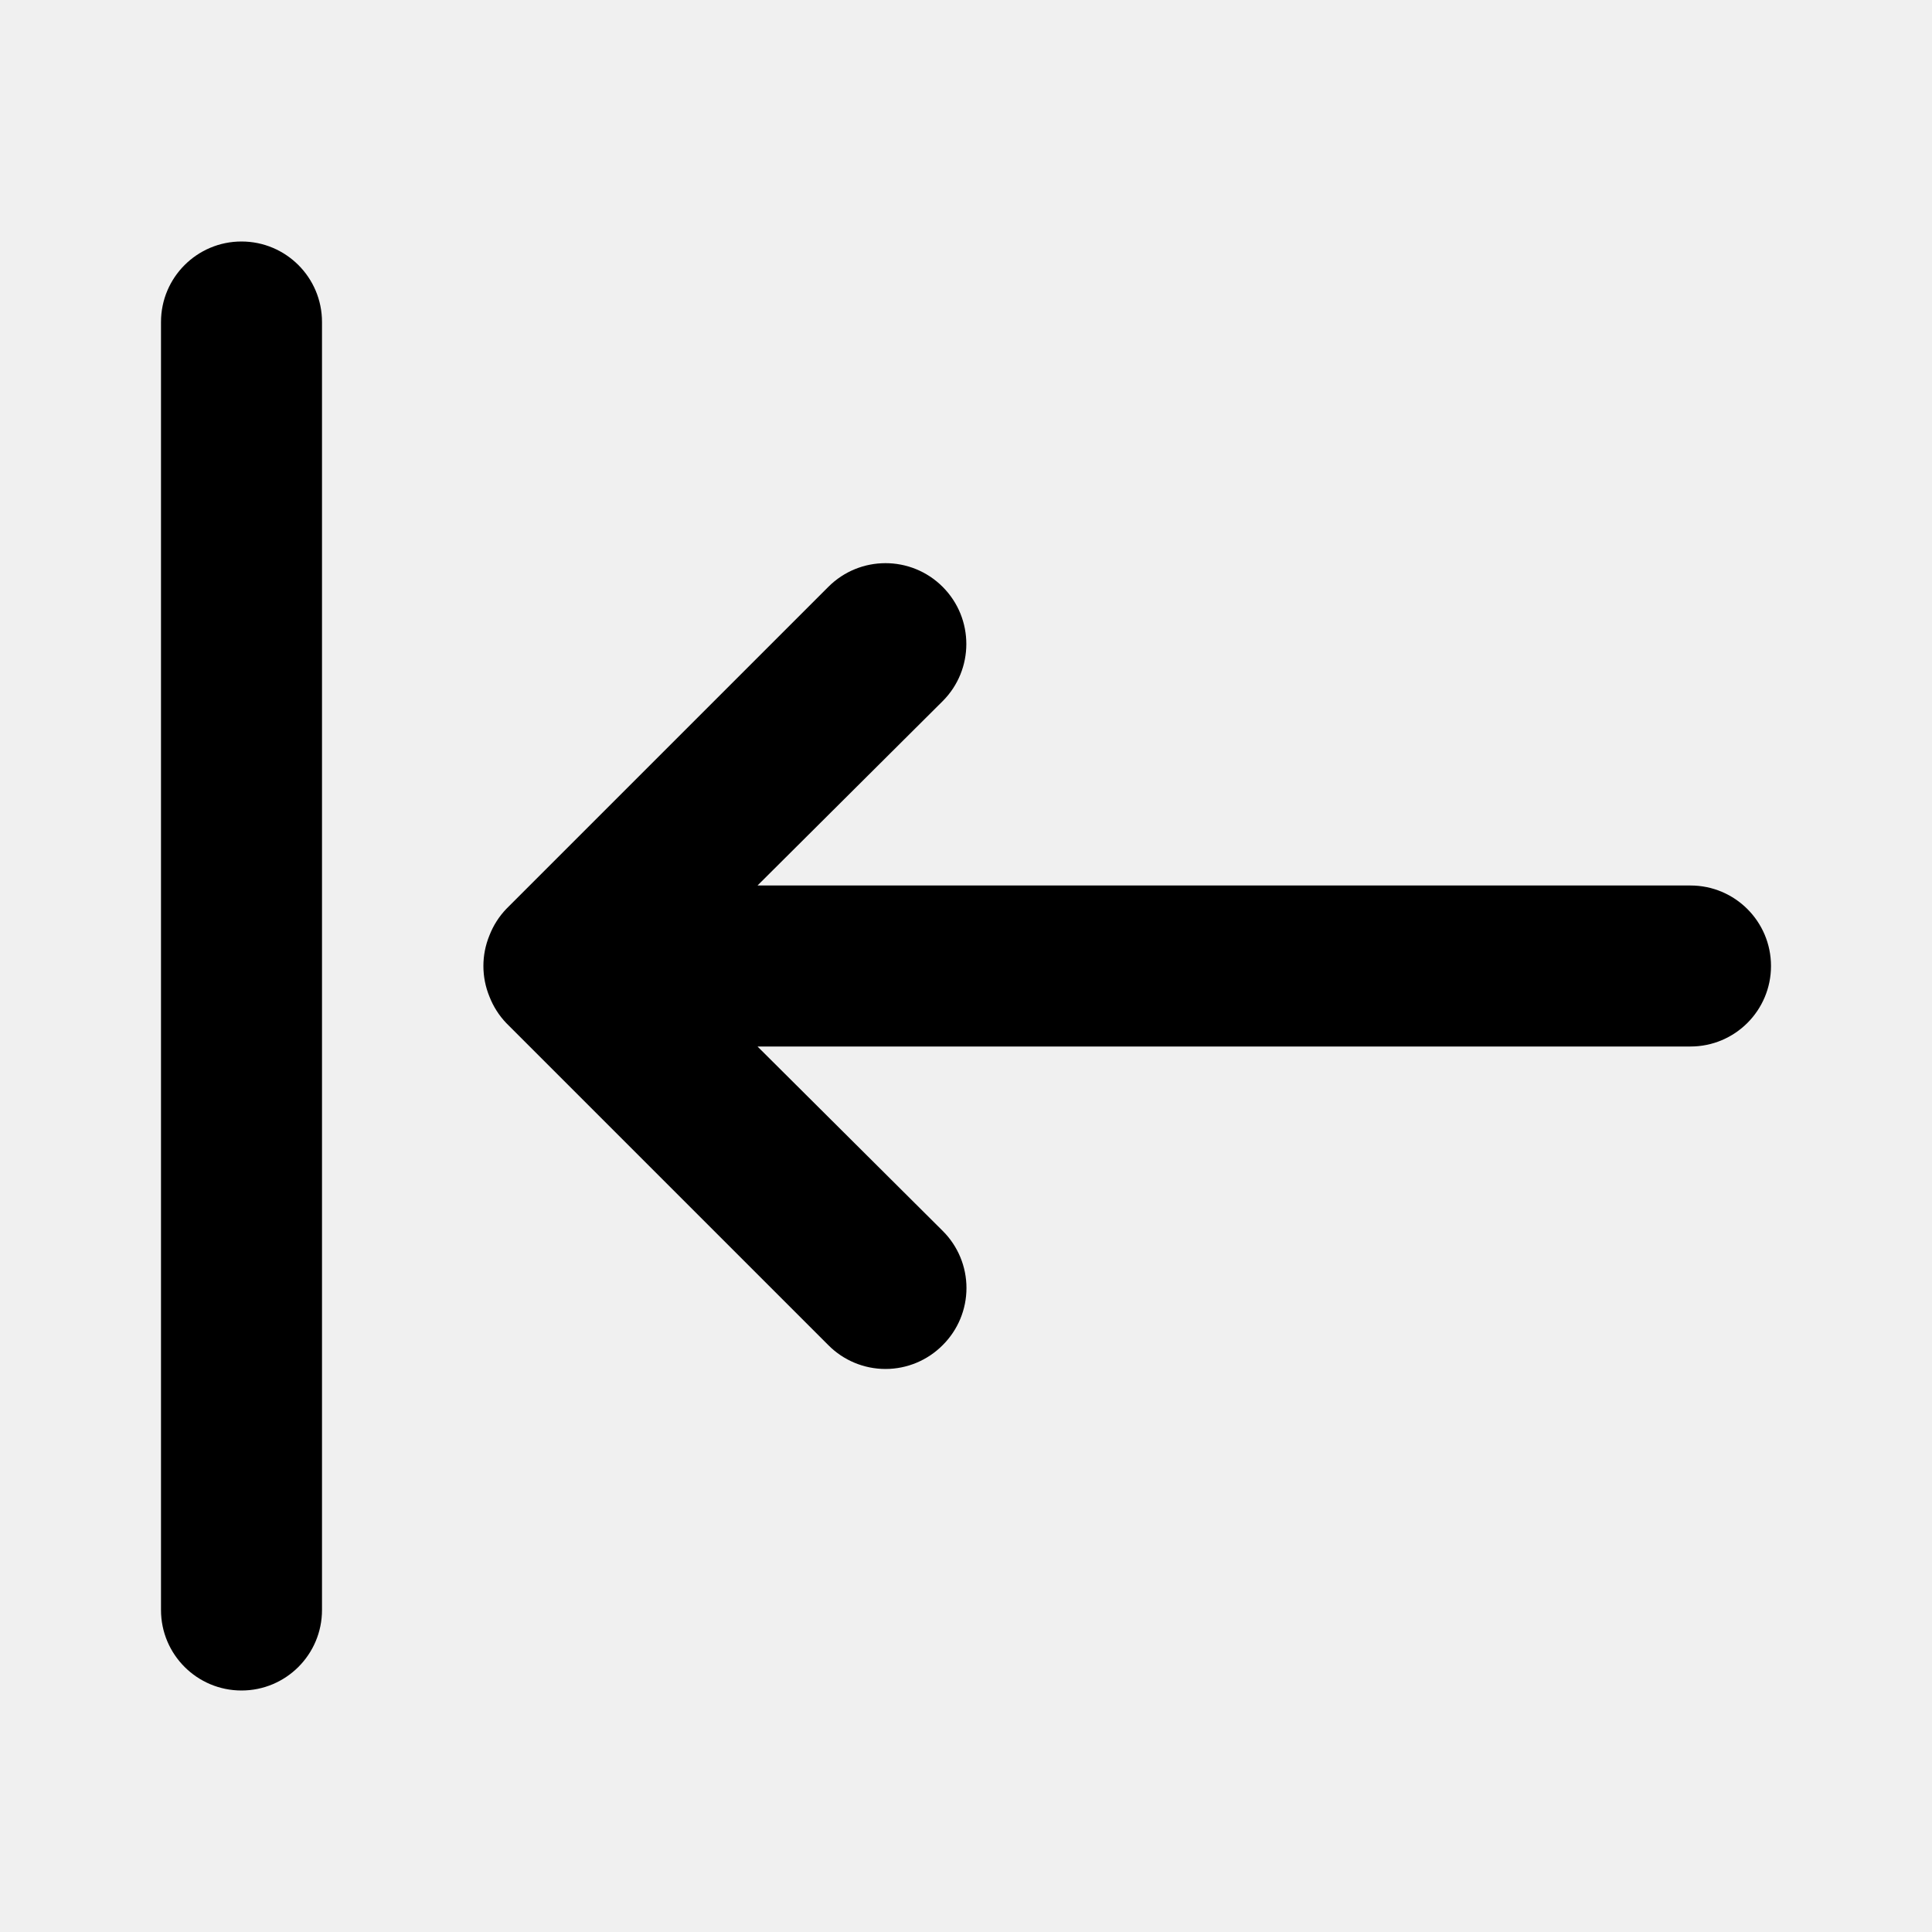
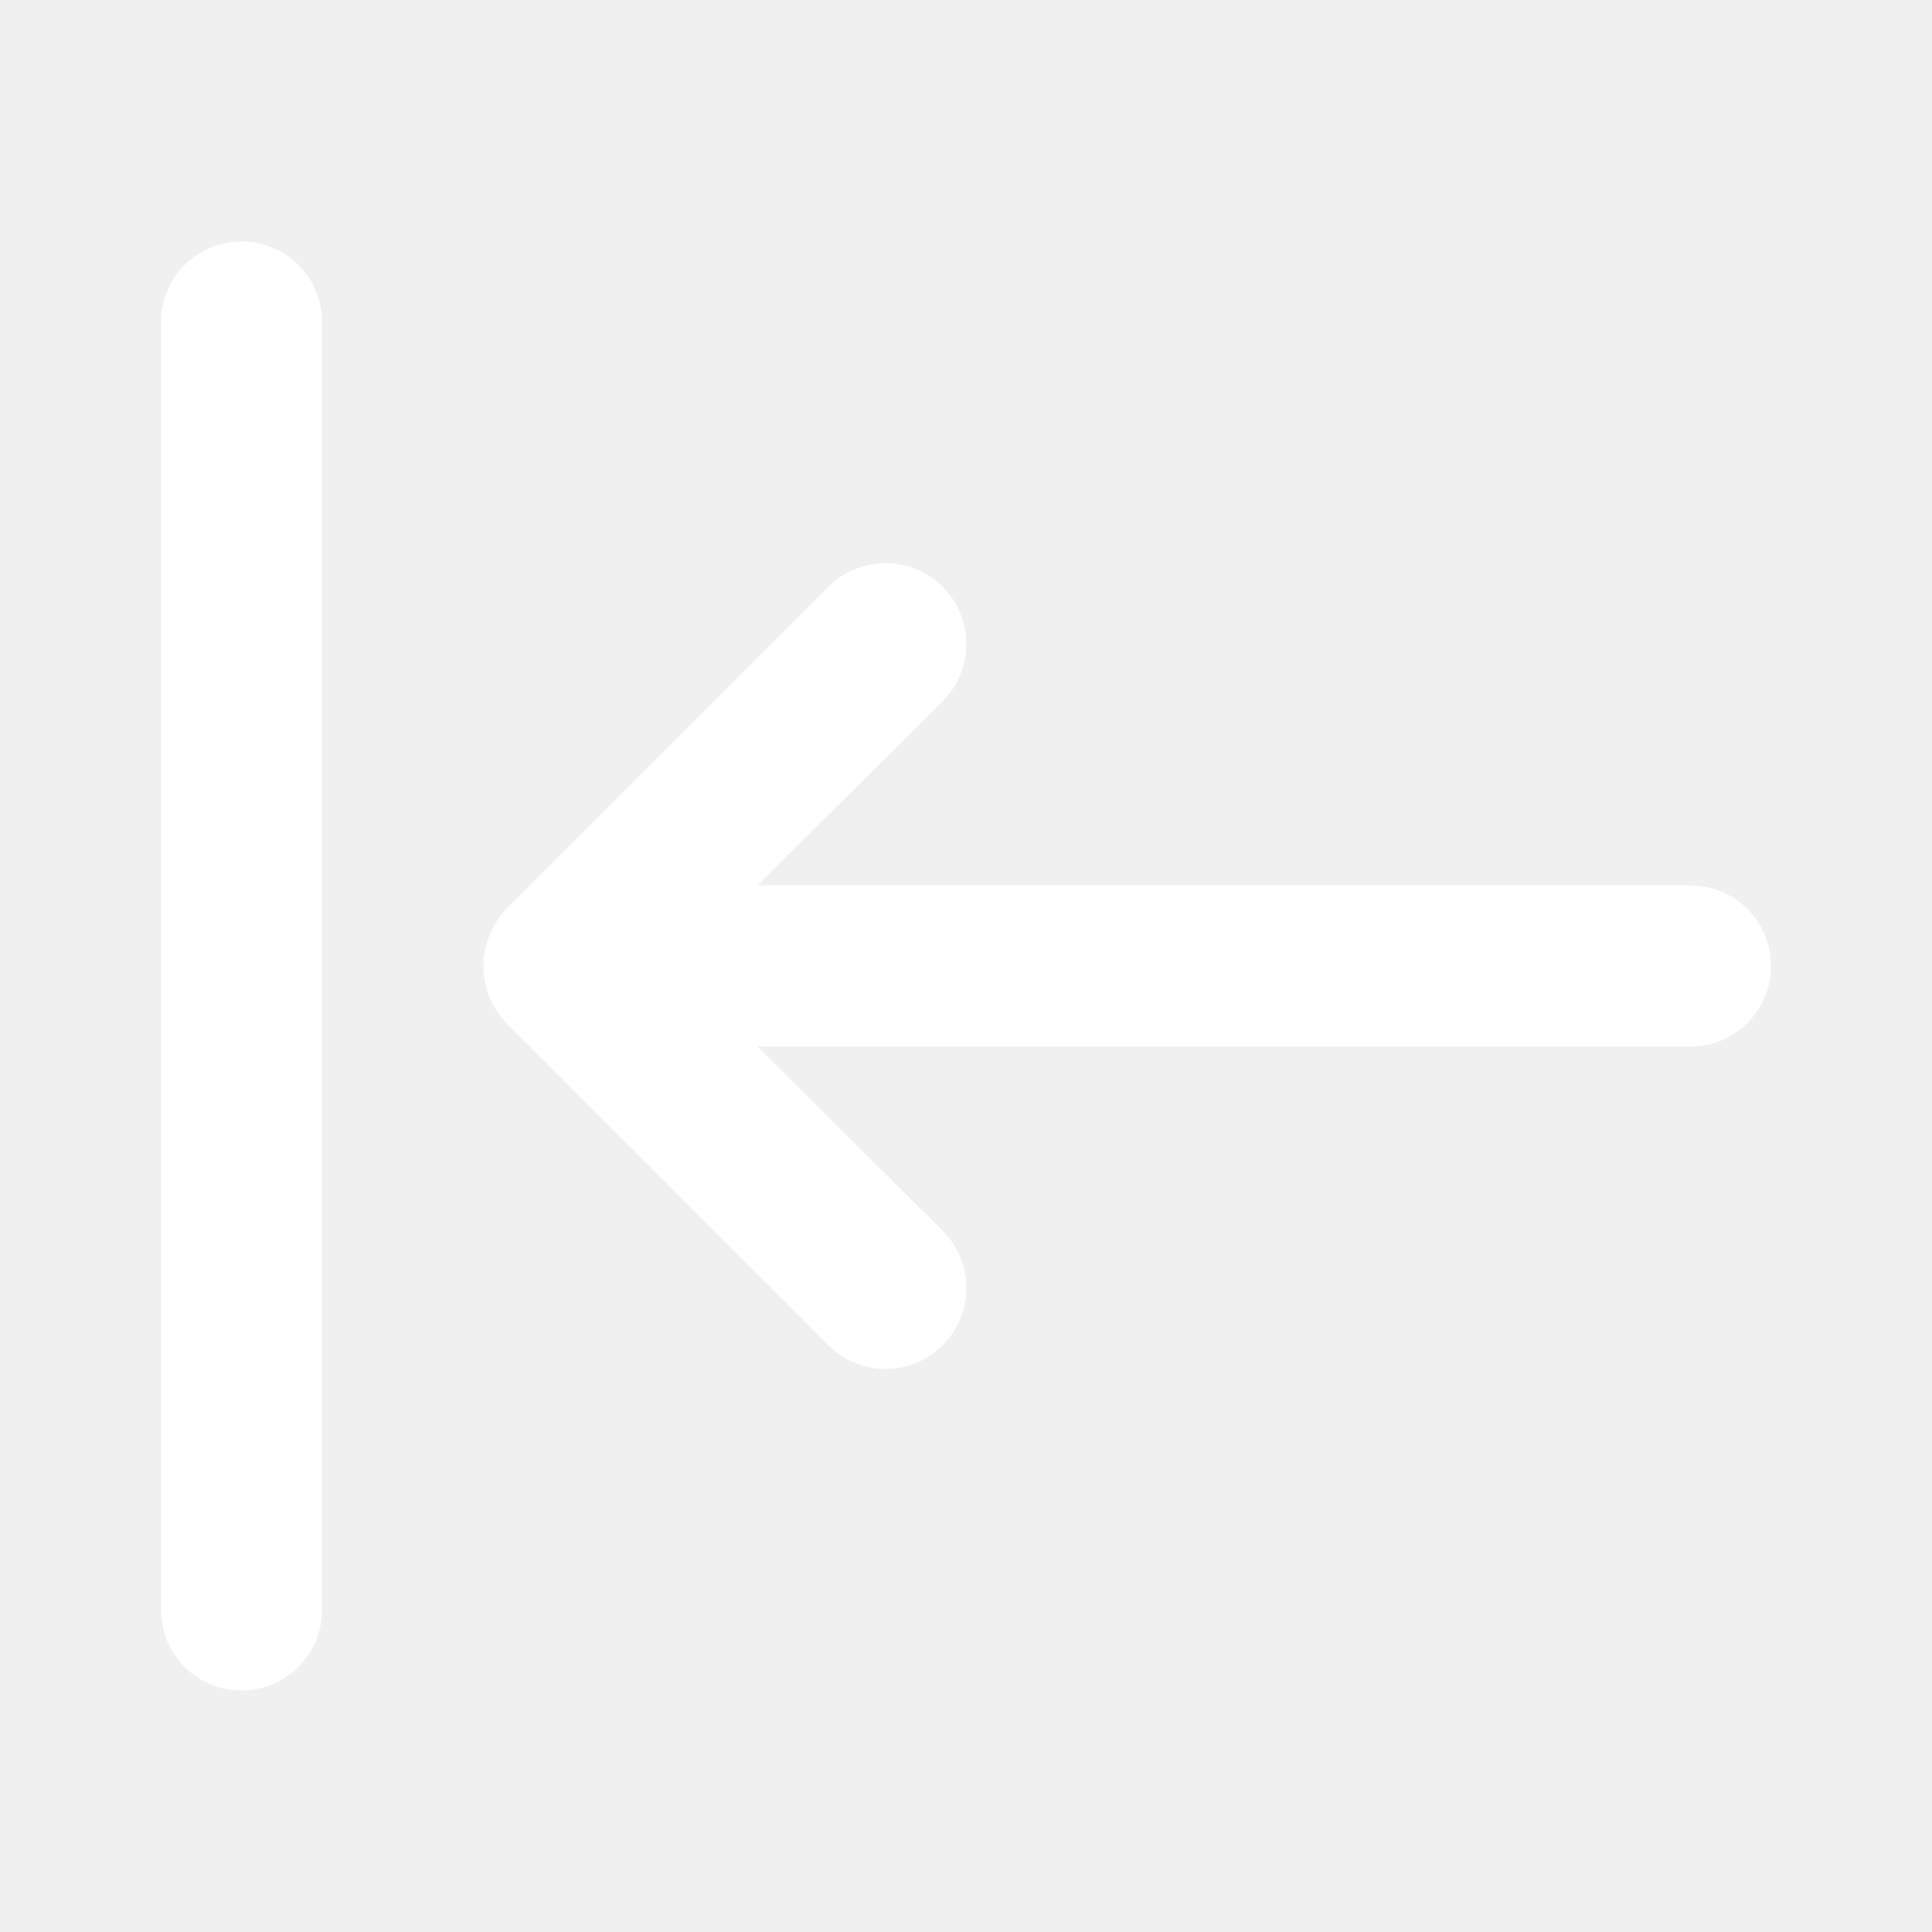
<svg xmlns="http://www.w3.org/2000/svg" aria-hidden="true" focusable="false" width="1em" height="1em" style="-ms-transform: rotate(360deg); -webkit-transform: rotate(360deg); transform: rotate(360deg);" preserveAspectRatio="xMidYMid meet" viewBox="0 0 24 24">
-   <path d="M21 11H9.41l2.3-2.29a1 1 0 1 0-1.42-1.42l-4 4a1 1 0 0 0-.21.33a1 1 0 0 0 0 .76a1 1 0 0 0 .21.33l4 4a1 1 0 0 0 1.42 0a1 1 0 0 0 0-1.42L9.41 13H21a1 1 0 0 0 0-2zM3 3a1 1 0 0 0-1 1v16a1 1 0 0 0 2 0V4a1 1 0 0 0-1-1z" fill="#000" />
+   <path d="M21 11H9.41l2.3-2.29a1 1 0 1 0-1.42-1.42l-4 4a1 1 0 0 0-.21.33a1 1 0 0 0 0 .76a1 1 0 0 0 .21.33l4 4a1 1 0 0 0 1.42 0a1 1 0 0 0 0-1.42L9.41 13H21a1 1 0 0 0 0-2zM3 3a1 1 0 0 0-1 1v16a1 1 0 0 0 2 0V4a1 1 0 0 0-1-1z" fill="#fff" />
</svg>
